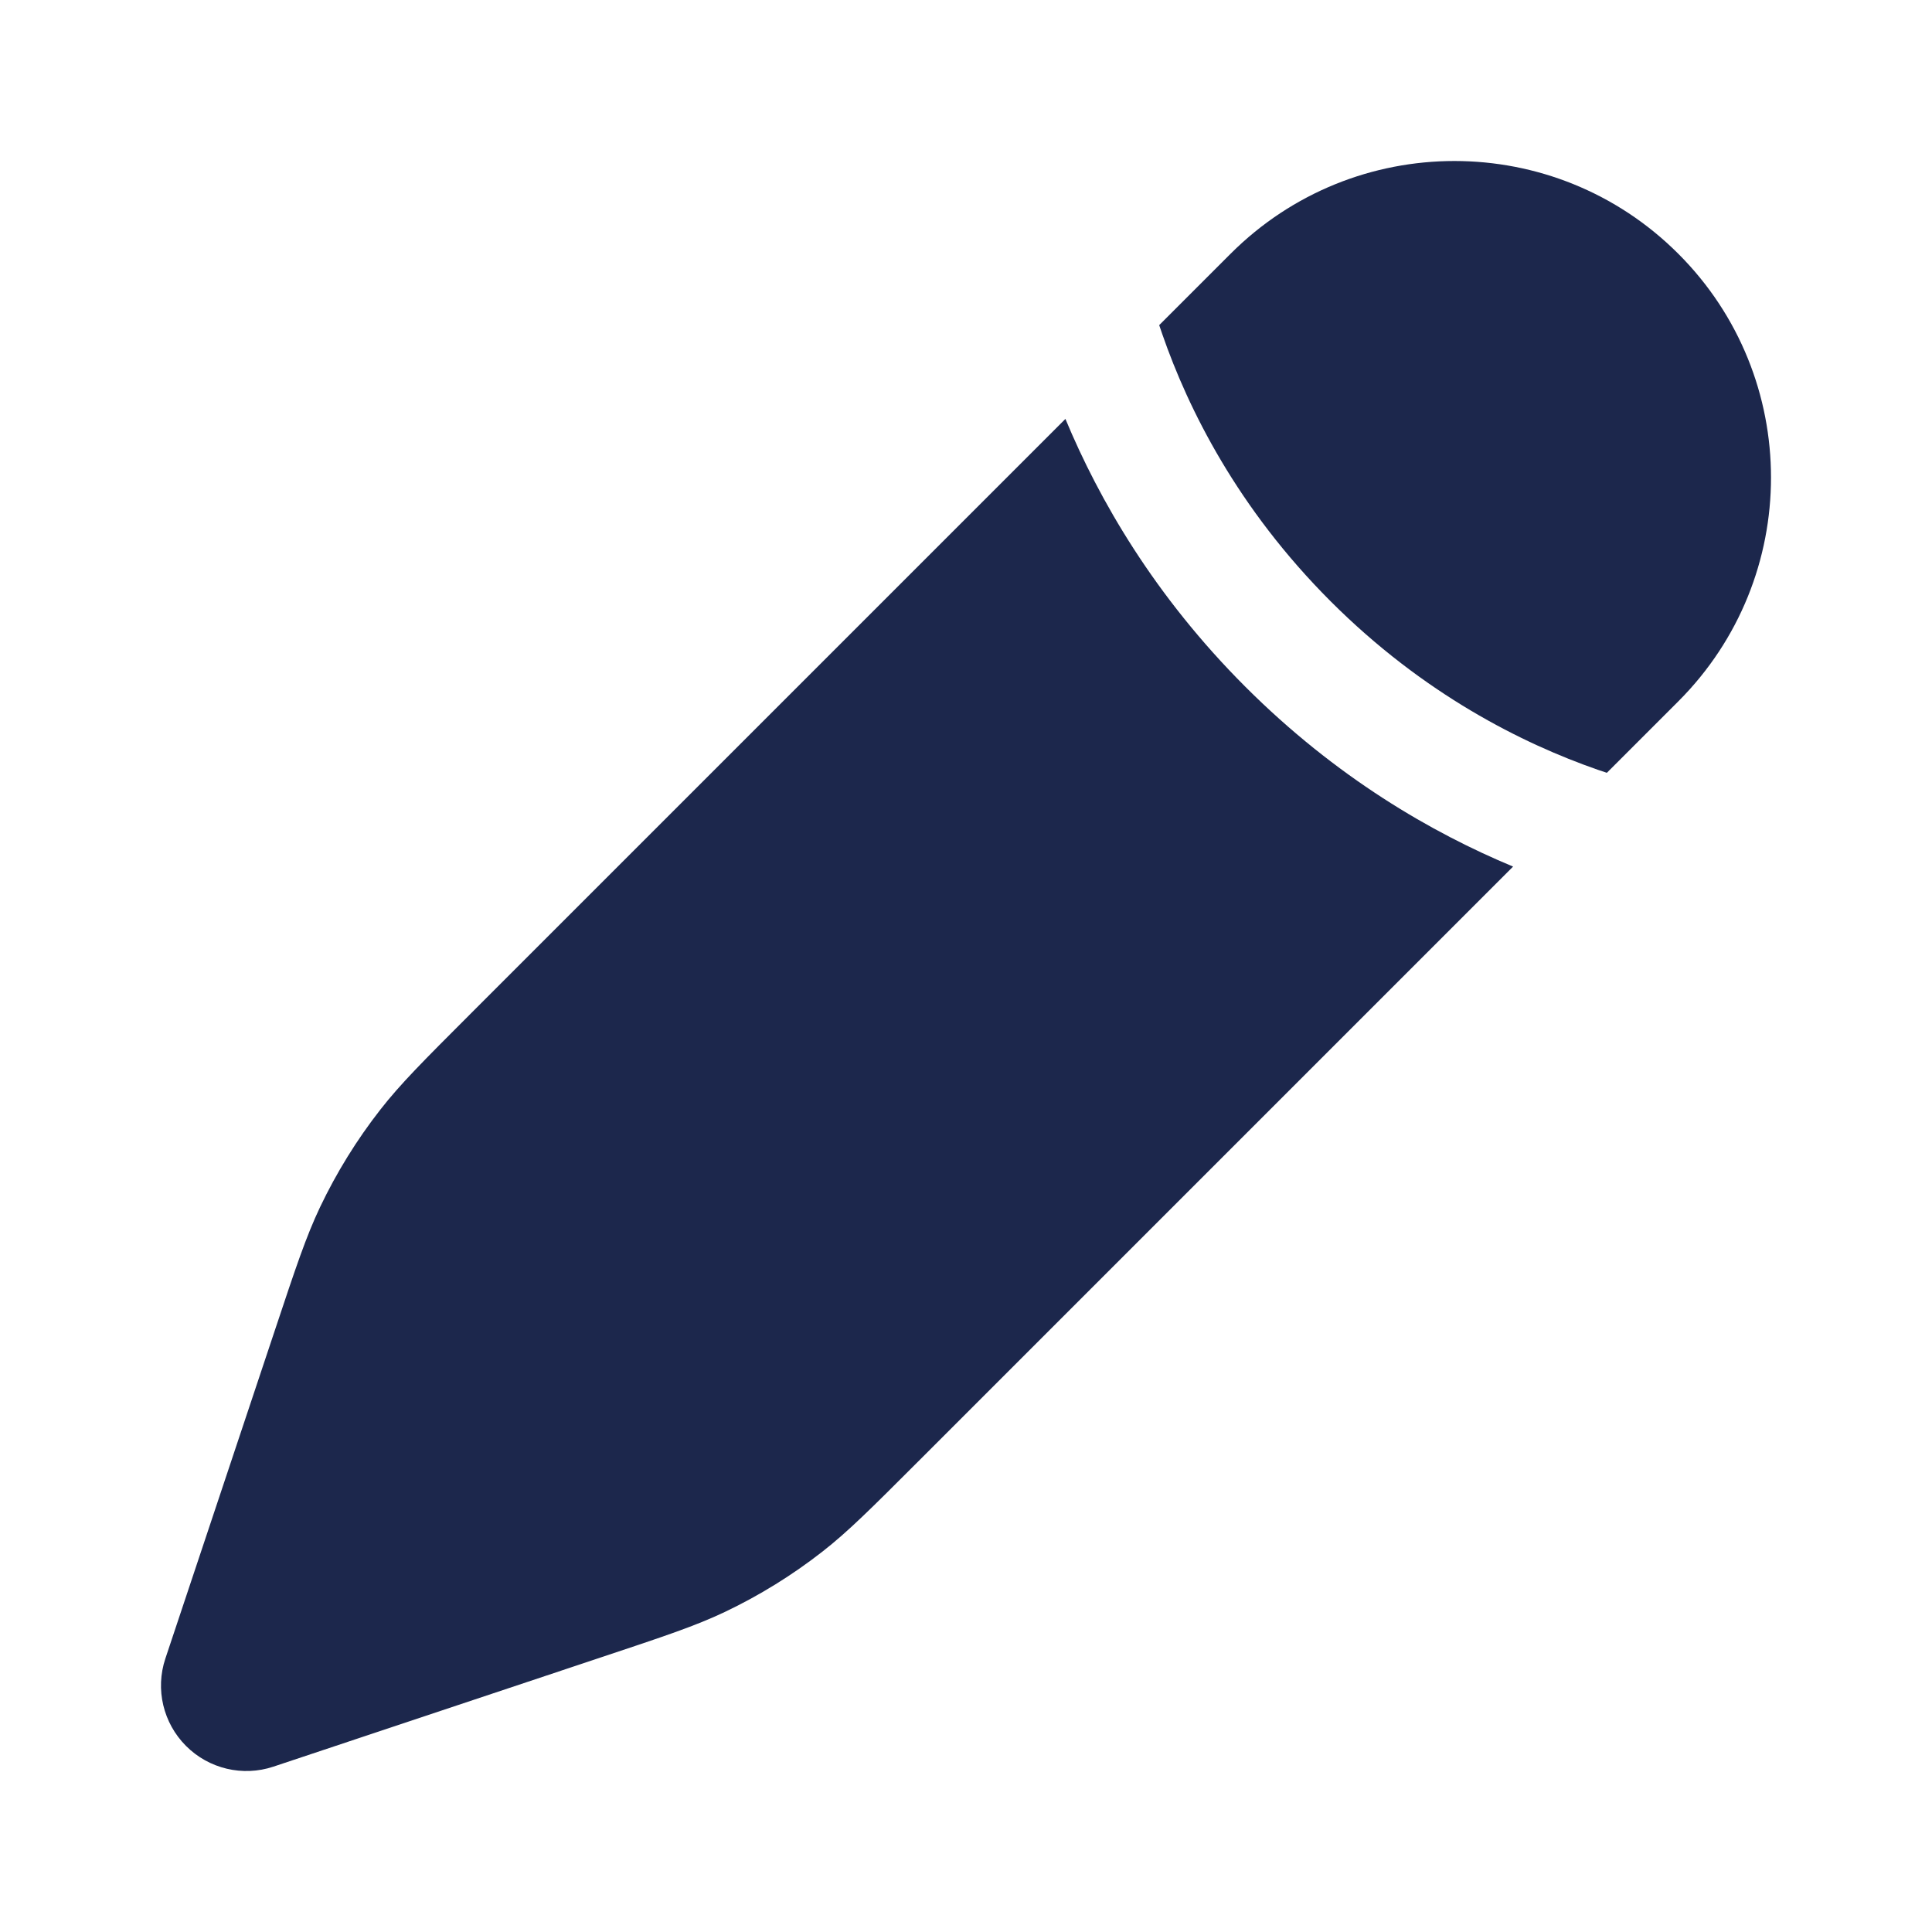
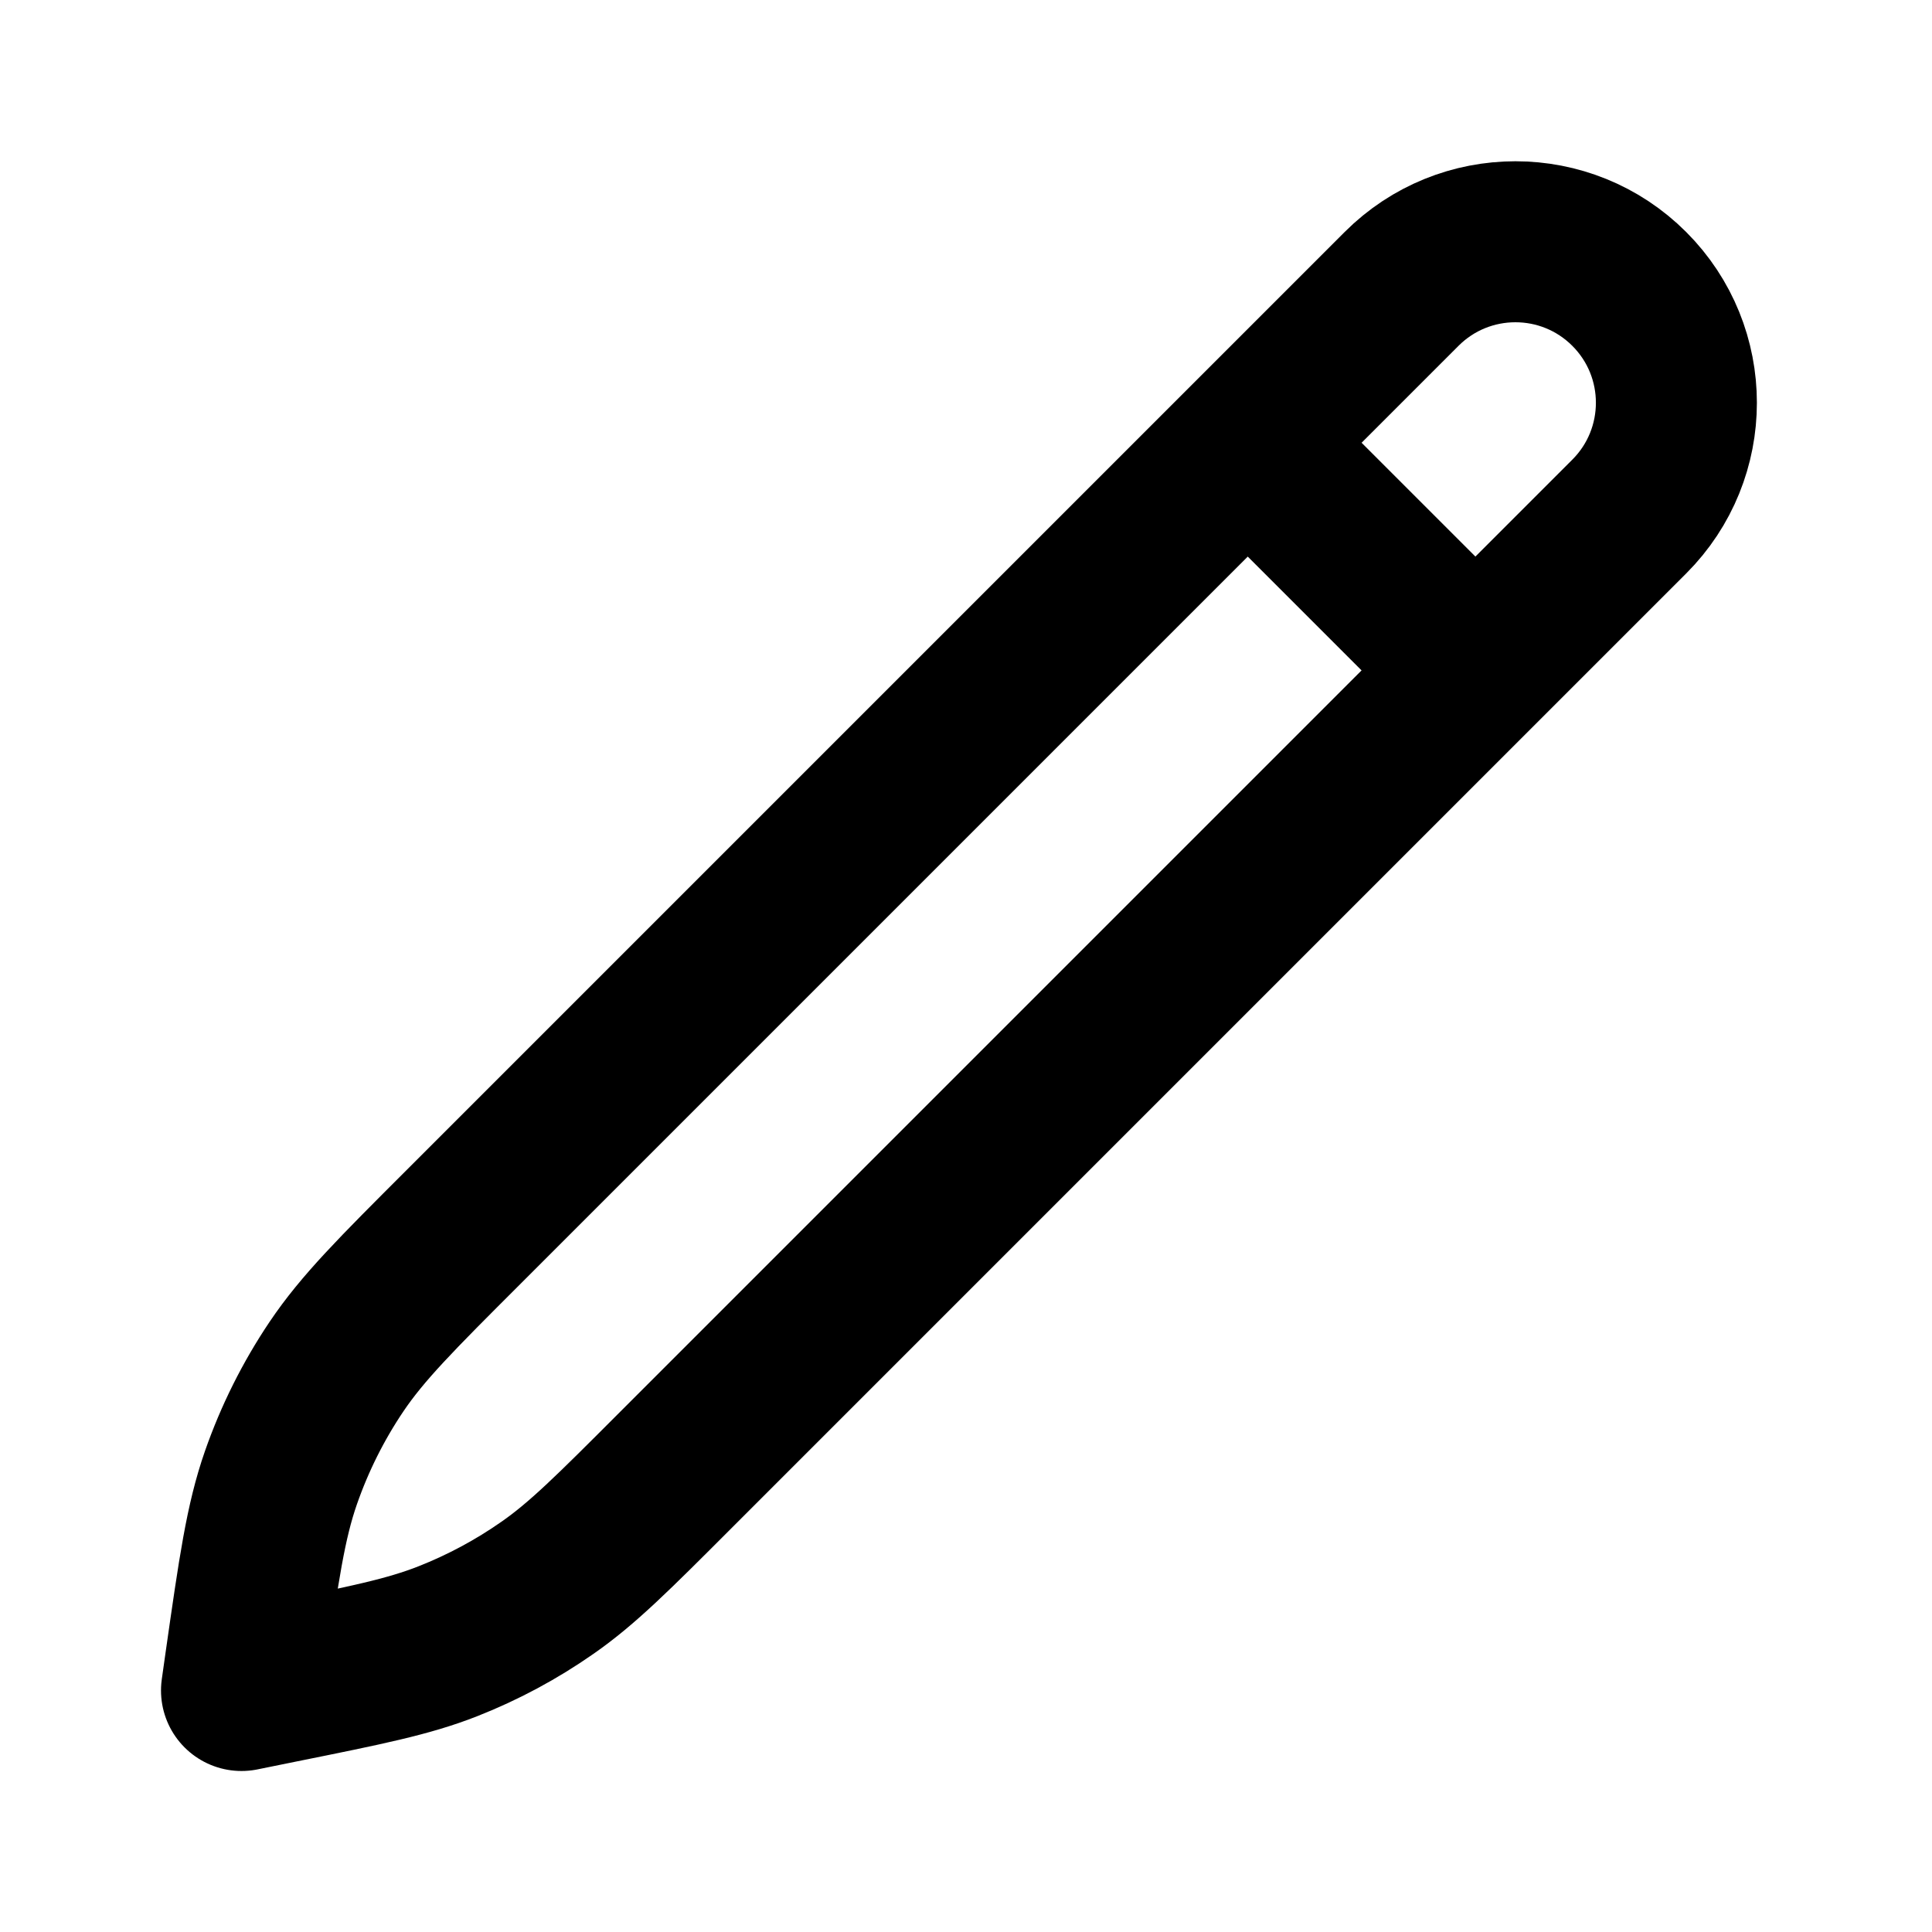
<svg xmlns="http://www.w3.org/2000/svg" width="800px" height="800px" viewBox="0 0 24 24" fill="none">
-   <path d="M11.4 18.161L11.4 18.161L18.796 10.765C17.789 10.346 16.597 9.658 15.47 8.531C14.342 7.403 13.654 6.211 13.235 5.204L5.839 12.6L5.839 12.6C5.262 13.177 4.973 13.466 4.725 13.784C4.432 14.159 4.181 14.565 3.976 14.995C3.803 15.359 3.674 15.746 3.416 16.521L2.054 20.604C1.927 20.985 2.027 21.405 2.311 21.689C2.595 21.973 3.015 22.073 3.396 21.946L7.479 20.584C8.254 20.326 8.641 20.197 9.005 20.024C9.435 19.819 9.841 19.568 10.216 19.275C10.534 19.027 10.823 18.738 11.4 18.161Z" fill="#1C274C" />
-   <path d="M20.848 8.713C22.384 7.177 22.384 4.687 20.848 3.152C19.312 1.616 16.823 1.616 15.287 3.152L14.4 4.039C14.412 4.075 14.425 4.113 14.438 4.15C14.763 5.088 15.376 6.316 16.53 7.47C17.684 8.624 18.913 9.237 19.85 9.563C19.887 9.576 19.924 9.588 19.961 9.6L20.848 8.713Z" fill="#1C274C" />
+   <path d="M15.5 5.5L18.328 8.328M3 21L3.047 20.668C3.215 19.492 3.299 18.904 3.49 18.356C3.66 17.869 3.891 17.406 4.179 16.978C4.503 16.496 4.923 16.076 5.763 15.237L17.411 3.589C18.192 2.808 19.458 2.808 20.239 3.589C21.02 4.37 21.02 5.636 20.239 6.417L8.377 18.279C7.616 19.041 7.235 19.422 6.801 19.724C6.416 19.993 6.001 20.216 5.564 20.388C5.072 20.582 4.544 20.688 3.488 20.901L3 21Z" stroke="#000000" stroke-width="2" stroke-linecap="round" stroke-linejoin="round" />
</svg>
